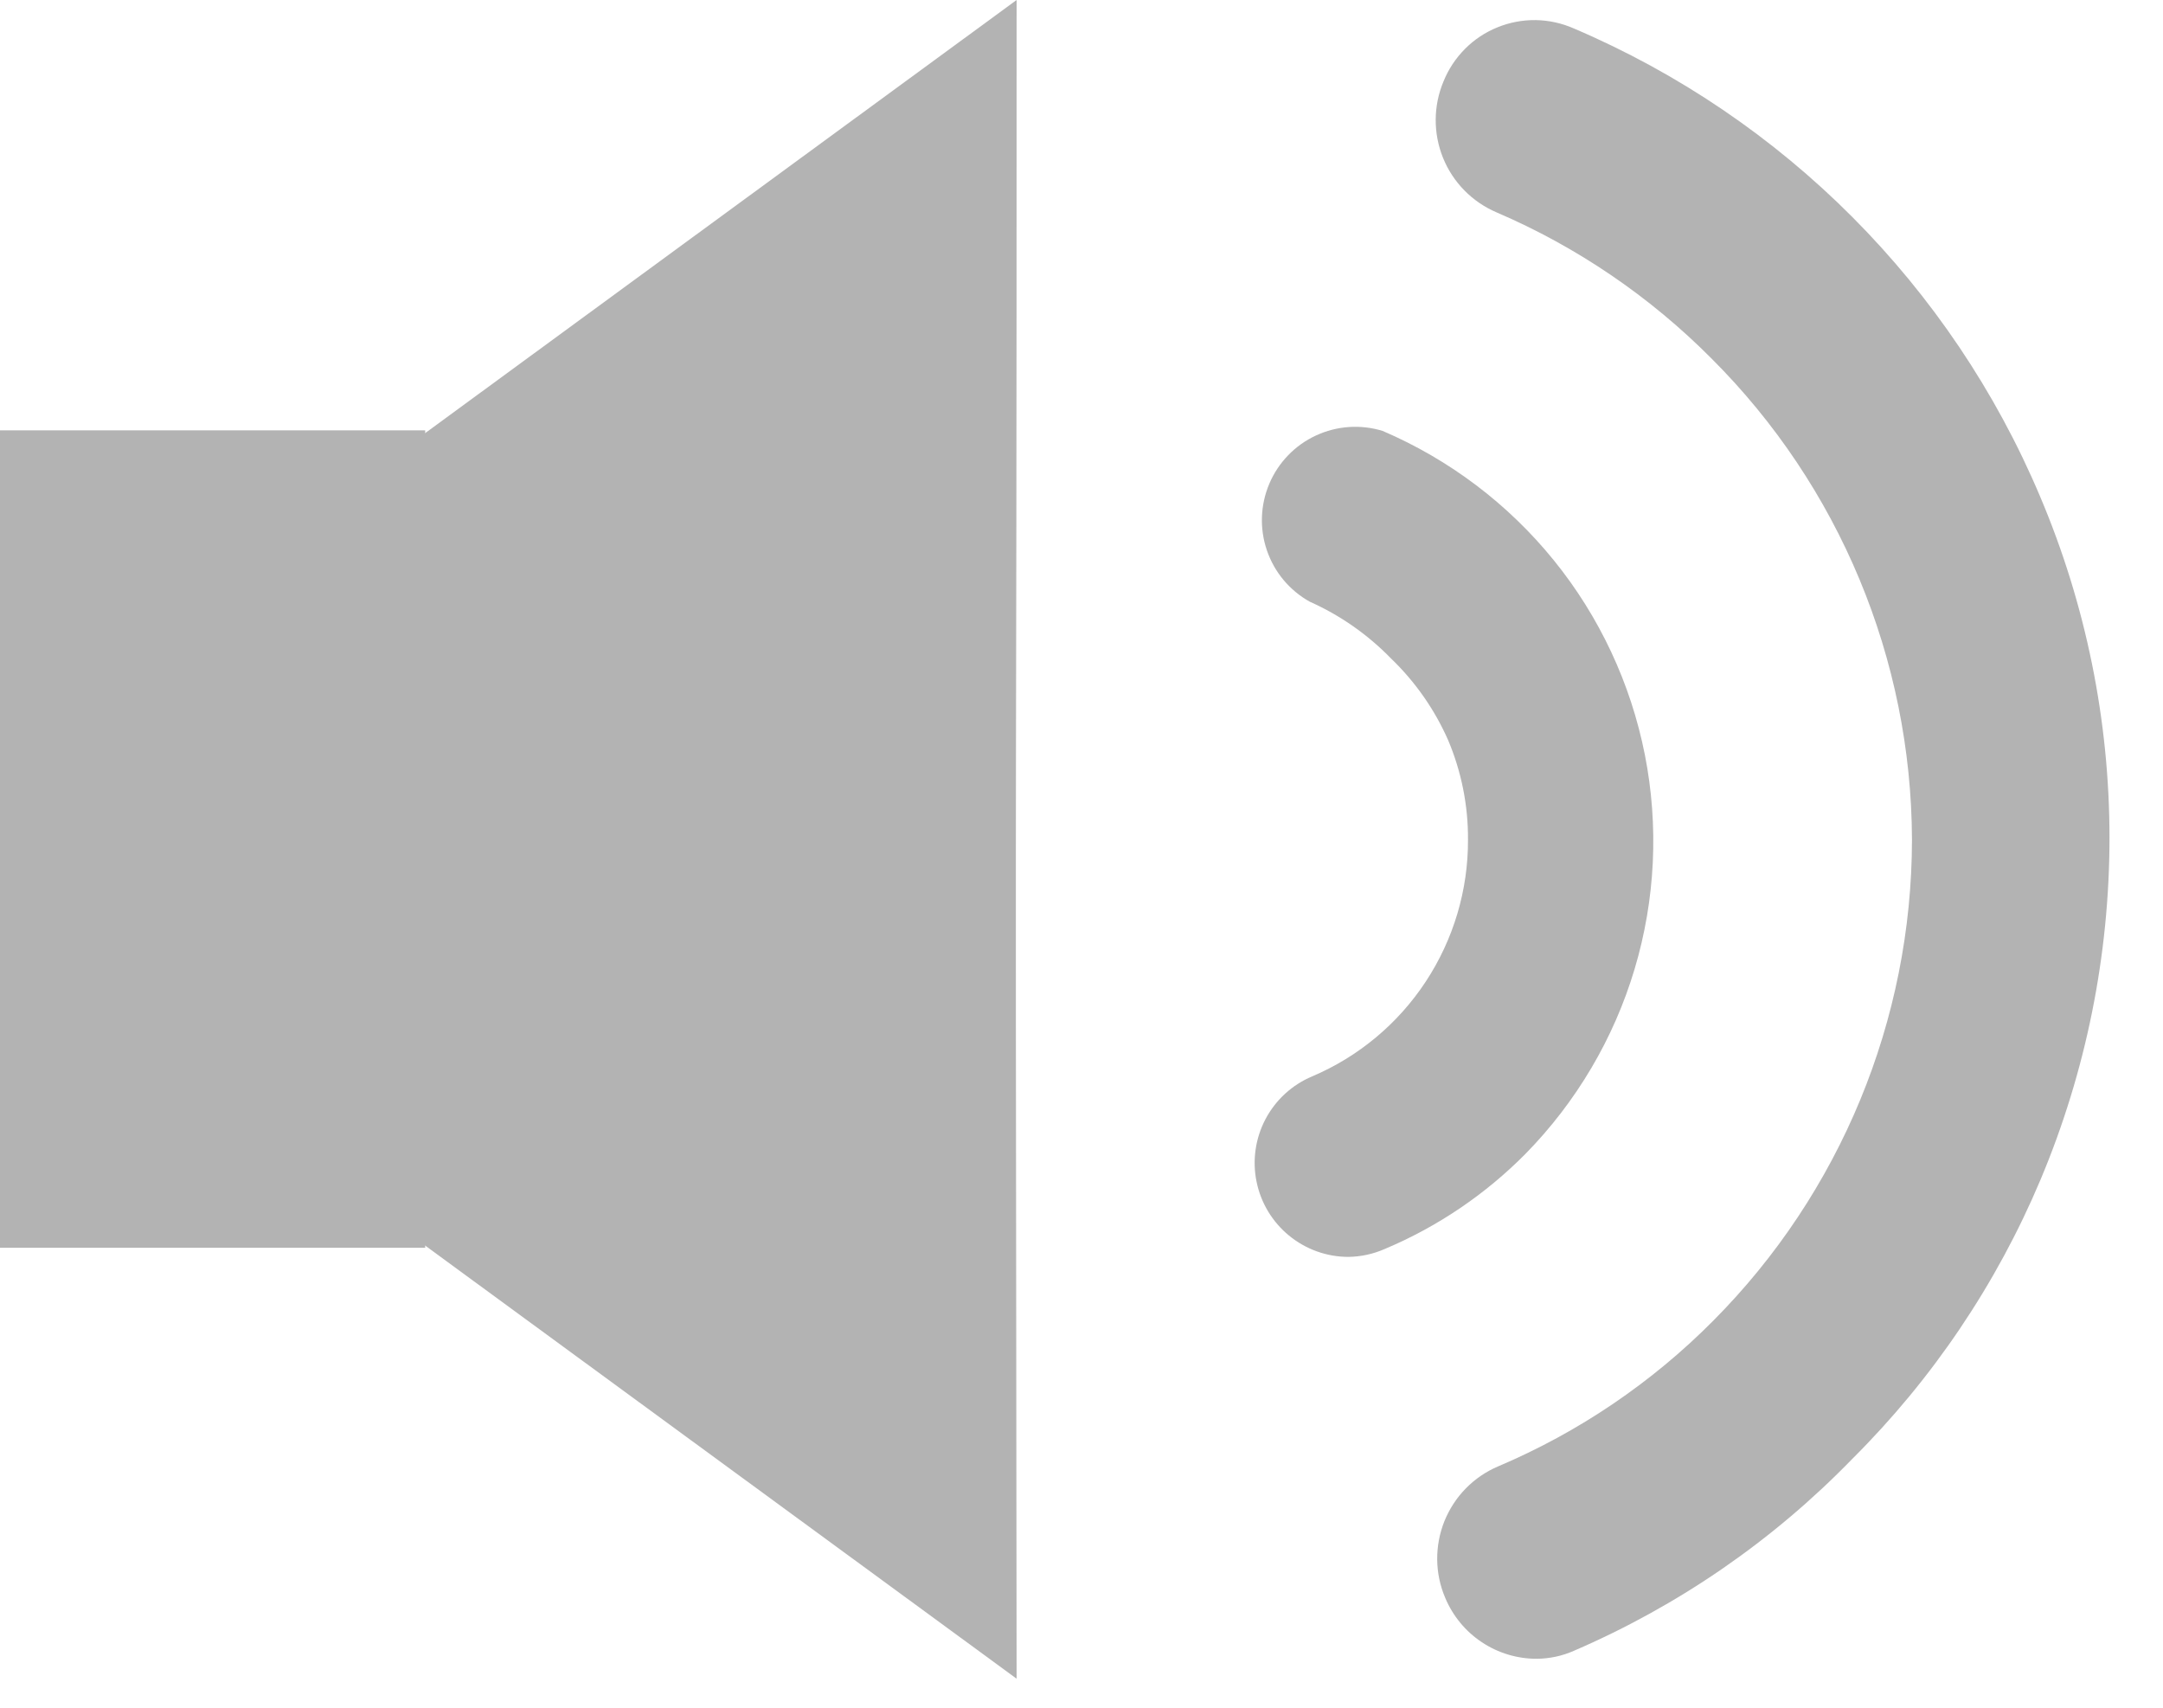
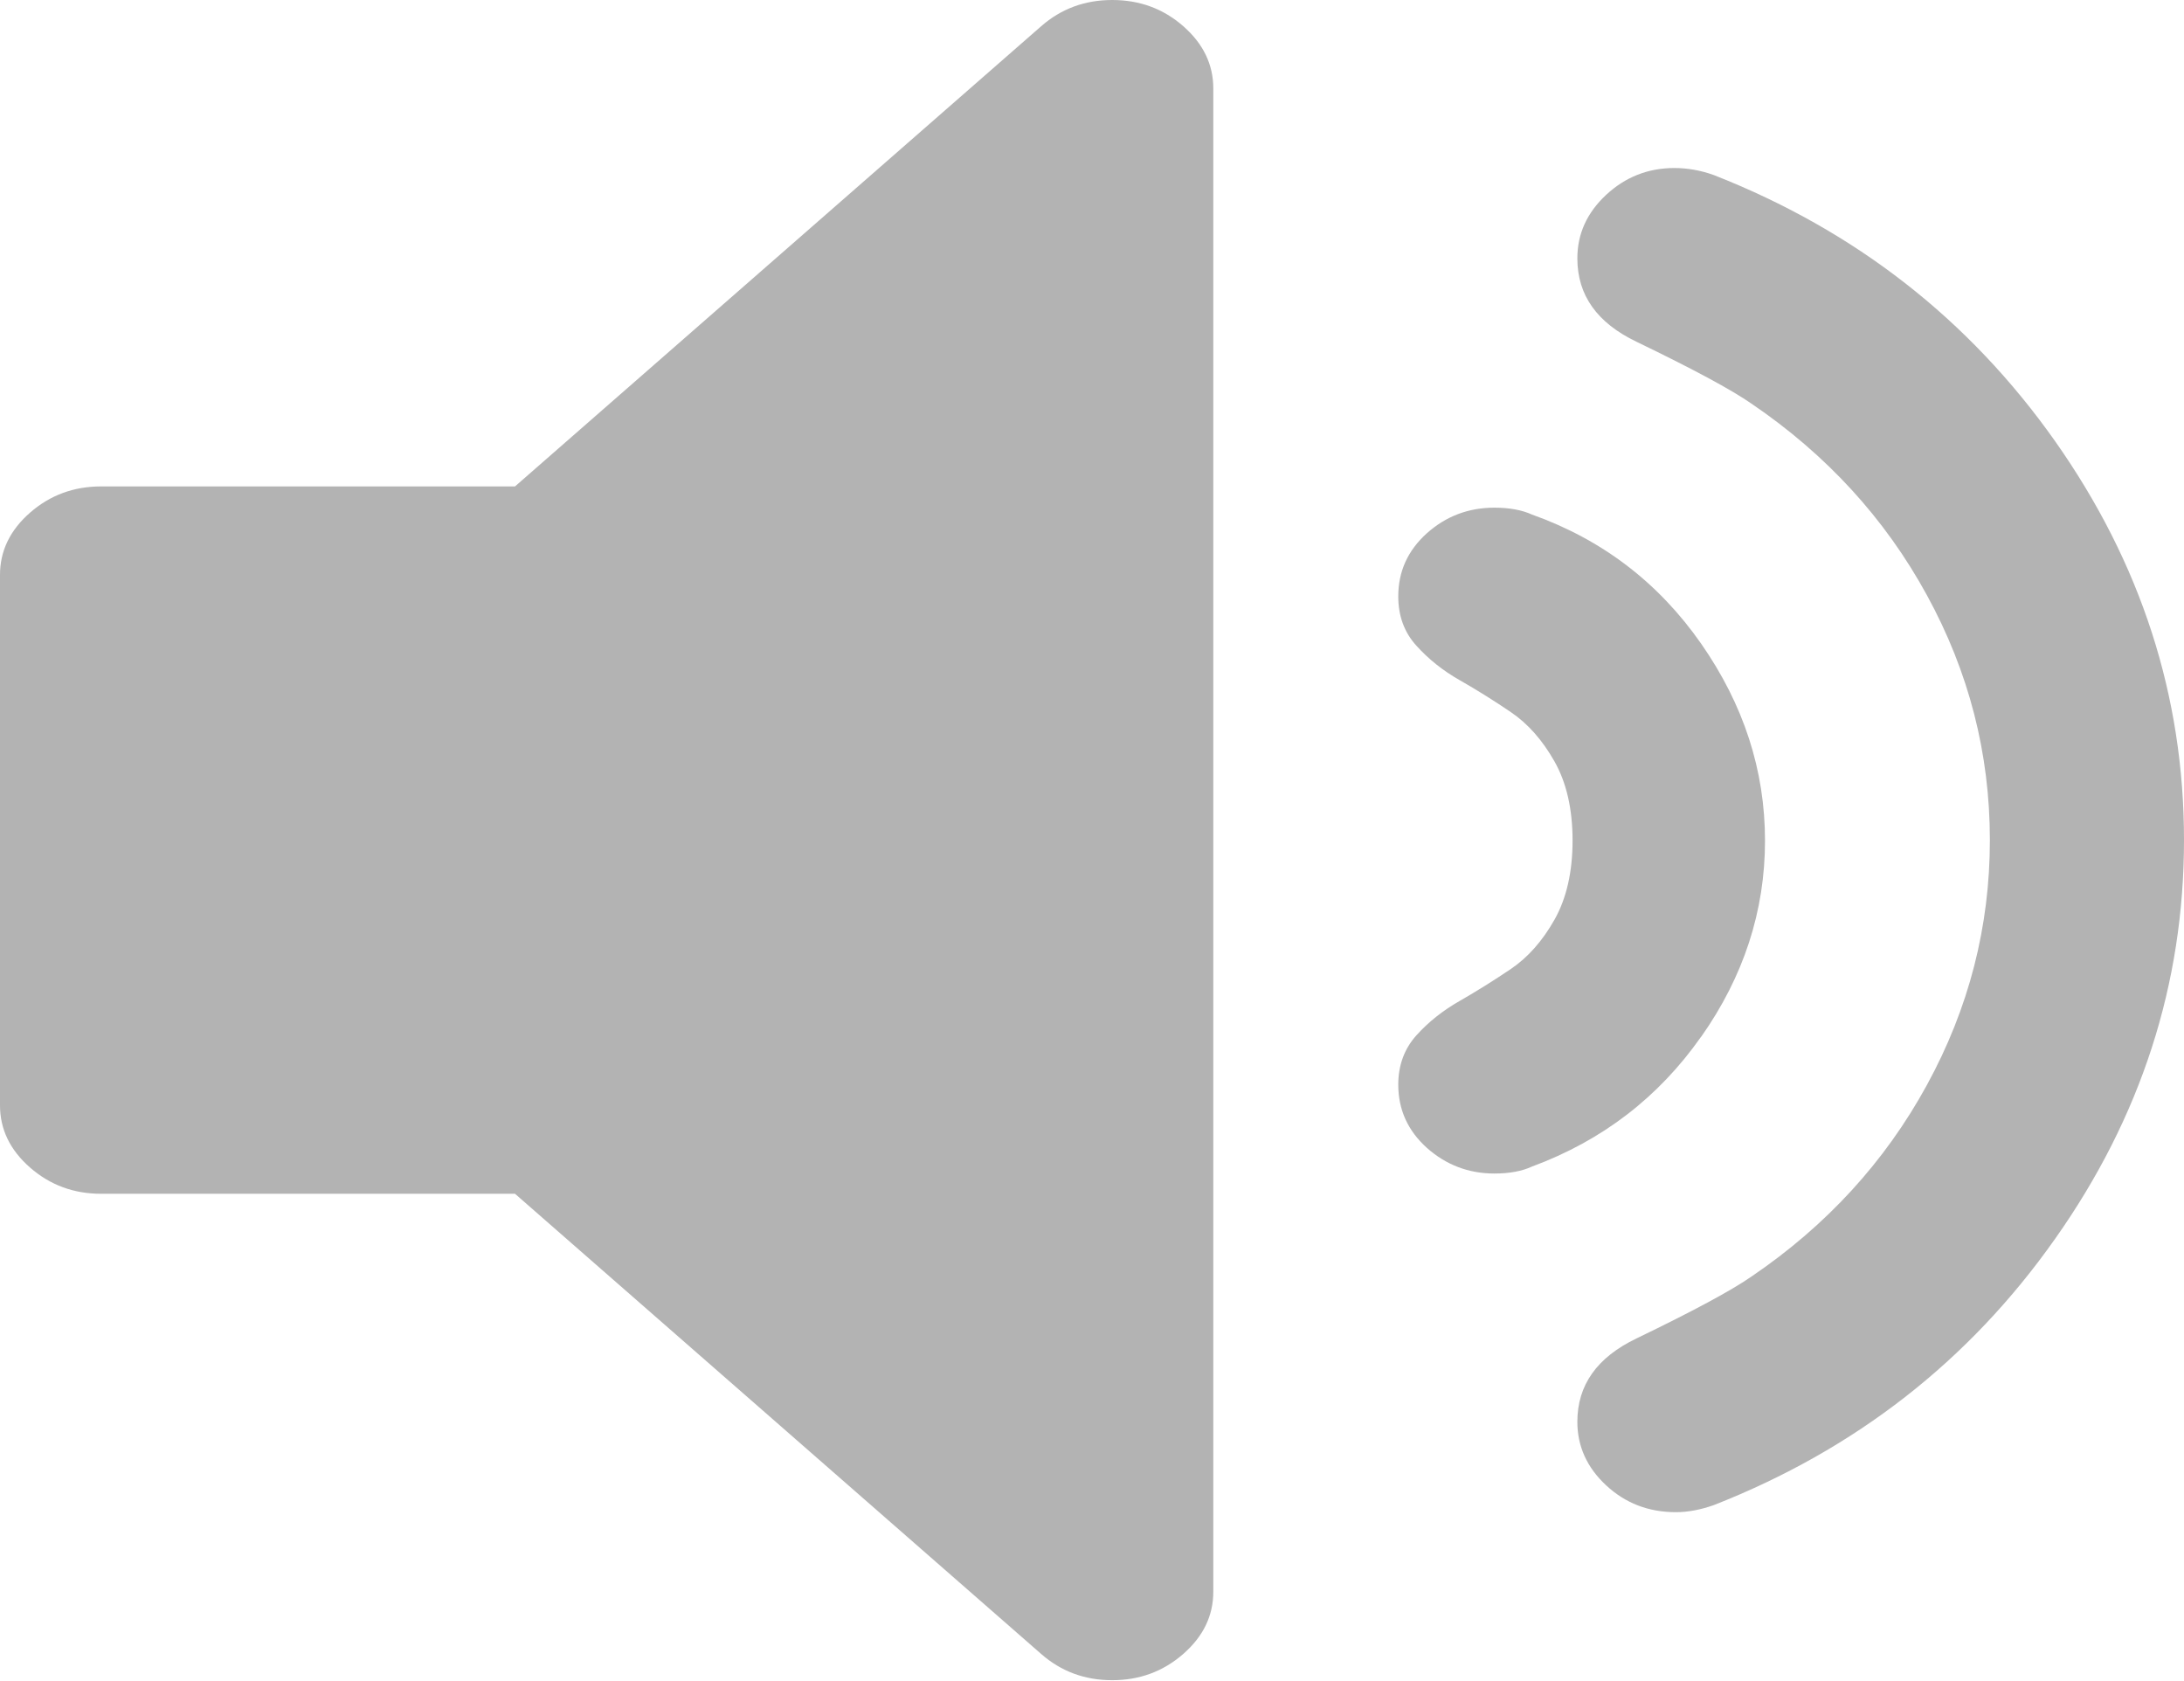
- <svg xmlns="http://www.w3.org/2000/svg" width="38" height="30" viewBox="0 0 38 30" fill="none">
-   <path d="M17.86 0L3.63 10.42V19.07L17.86 29.49C17.83 7.26 17.86 18.17 17.86 0Z" fill="#B3B3B3" />
-   <path d="M0 21.92H7.47V7.56H0V21.92Z" fill="#B3B3B3" />
-   <path d="M27 29.14C26.656 29.141 26.319 29.04 26.033 28.849C25.746 28.659 25.523 28.387 25.39 28.07C25.299 27.857 25.251 27.629 25.249 27.397C25.247 27.166 25.29 26.937 25.376 26.722C25.463 26.508 25.59 26.312 25.752 26.147C25.914 25.982 26.107 25.85 26.32 25.76C27.734 25.16 29.018 24.291 30.1 23.2C32.333 20.954 33.587 17.917 33.59 14.75C33.579 11.579 32.314 8.541 30.07 6.3C28.986 5.209 27.703 4.336 26.29 3.73C25.863 3.547 25.525 3.203 25.351 2.772C25.177 2.341 25.18 1.858 25.36 1.43C25.446 1.216 25.575 1.022 25.738 0.858C25.9 0.695 26.094 0.566 26.308 0.48C26.522 0.393 26.75 0.35 26.981 0.353C27.212 0.357 27.439 0.407 27.65 0.5C31.342 2.075 34.278 5.022 35.84 8.72C36.645 10.618 37.06 12.658 37.06 14.72C37.059 16.78 36.648 18.82 35.85 20.72C35.077 22.556 33.953 24.224 32.54 25.63C31.148 27.064 29.486 28.209 27.65 29C27.445 29.091 27.224 29.138 27 29.14Z" fill="#B3B3B3" />
-   <path d="M23.69 22.08C23.309 22.08 22.941 21.948 22.646 21.706C22.352 21.465 22.15 21.13 22.075 20.757C21.999 20.384 22.055 19.996 22.233 19.659C22.411 19.323 22.699 19.058 23.05 18.91C23.866 18.564 24.561 17.984 25.048 17.244C25.535 16.504 25.794 15.636 25.79 14.75C25.794 14.149 25.674 13.553 25.44 13C25.203 12.463 24.863 11.977 24.44 11.57C24.031 11.149 23.546 10.809 23.01 10.57C22.656 10.373 22.388 10.052 22.257 9.668C22.126 9.285 22.142 8.867 22.301 8.494C22.46 8.122 22.751 7.821 23.118 7.651C23.485 7.48 23.903 7.451 24.29 7.57C25.462 8.072 26.495 8.852 27.298 9.843C28.101 10.834 28.649 12.006 28.897 13.258C29.144 14.509 29.082 15.802 28.717 17.023C28.352 18.245 27.693 19.36 26.8 20.27C26.094 20.983 25.255 21.551 24.33 21.94C24.128 22.029 23.911 22.077 23.69 22.08Z" fill="#B3B3B3" />
+ <svg xmlns="http://www.w3.org/2000/svg" width="26" height="20" viewBox="0 0 26 20" fill="none">
+   <path d="M13.24 0C12.915 0 12.632 0.104 12.394 0.313L6.131 5.79H1.204C0.878 5.79 0.596 5.894 0.358 6.102C0.119 6.311 0 6.558 0 6.843V13.157C0 13.442 0.119 13.689 0.358 13.898C0.596 14.106 0.878 14.21 1.204 14.21H6.131L12.394 19.687C12.632 19.896 12.914 20 13.24 20C13.567 20 13.848 19.896 14.087 19.687C14.325 19.479 14.444 19.232 14.444 18.947V1.053C14.444 0.768 14.325 0.521 14.088 0.313C13.85 0.104 13.568 0 13.241 0H13.24Z" fill="#B3B3B3" />
+   <path d="M20.251 12.343C20.758 11.623 21.012 10.844 21.012 10.007C21.012 9.169 20.758 8.388 20.251 7.661C19.744 6.935 19.074 6.423 18.238 6.125C18.119 6.071 17.97 6.043 17.791 6.043C17.481 6.043 17.213 6.145 16.986 6.348C16.759 6.553 16.646 6.802 16.646 7.099C16.646 7.331 16.717 7.526 16.861 7.685C17.005 7.845 17.177 7.983 17.38 8.098C17.582 8.213 17.785 8.34 17.988 8.478C18.191 8.616 18.363 8.811 18.506 9.064C18.649 9.317 18.721 9.631 18.721 10.005C18.721 10.379 18.649 10.693 18.506 10.947C18.363 11.2 18.191 11.395 17.988 11.533C17.785 11.67 17.582 11.797 17.38 11.913C17.177 12.028 17.004 12.166 16.861 12.325C16.718 12.485 16.646 12.681 16.646 12.911C16.646 13.209 16.76 13.459 16.986 13.663C17.213 13.865 17.481 13.969 17.791 13.969C17.97 13.969 18.119 13.941 18.238 13.886C19.073 13.577 19.744 13.063 20.251 12.341V12.343Z" fill="#B3B3B3" />
+   <path d="M24.465 14.747C25.488 13.298 26 11.714 26 9.999C26 8.285 25.488 6.703 24.465 5.251C23.442 3.802 22.087 2.745 20.403 2.084C20.247 2.028 20.09 2 19.933 2C19.62 2 19.349 2.107 19.12 2.32C18.892 2.533 18.778 2.784 18.778 3.076C18.778 3.513 19.012 3.843 19.482 4.068C20.155 4.393 20.613 4.639 20.854 4.807C21.744 5.412 22.44 6.171 22.939 7.084C23.439 7.997 23.689 8.968 23.689 10C23.689 11.03 23.439 12.002 22.939 12.916C22.44 13.829 21.744 14.588 20.854 15.193C20.613 15.361 20.155 15.607 19.482 15.932C19.012 16.157 18.778 16.487 18.778 16.924C18.778 17.215 18.892 17.468 19.12 17.68C19.349 17.893 19.625 18 19.951 18C20.095 18 20.246 17.971 20.402 17.916C22.086 17.255 23.442 16.199 24.464 14.748L24.465 14.747Z" fill="#B3B3B3" />
</svg>
